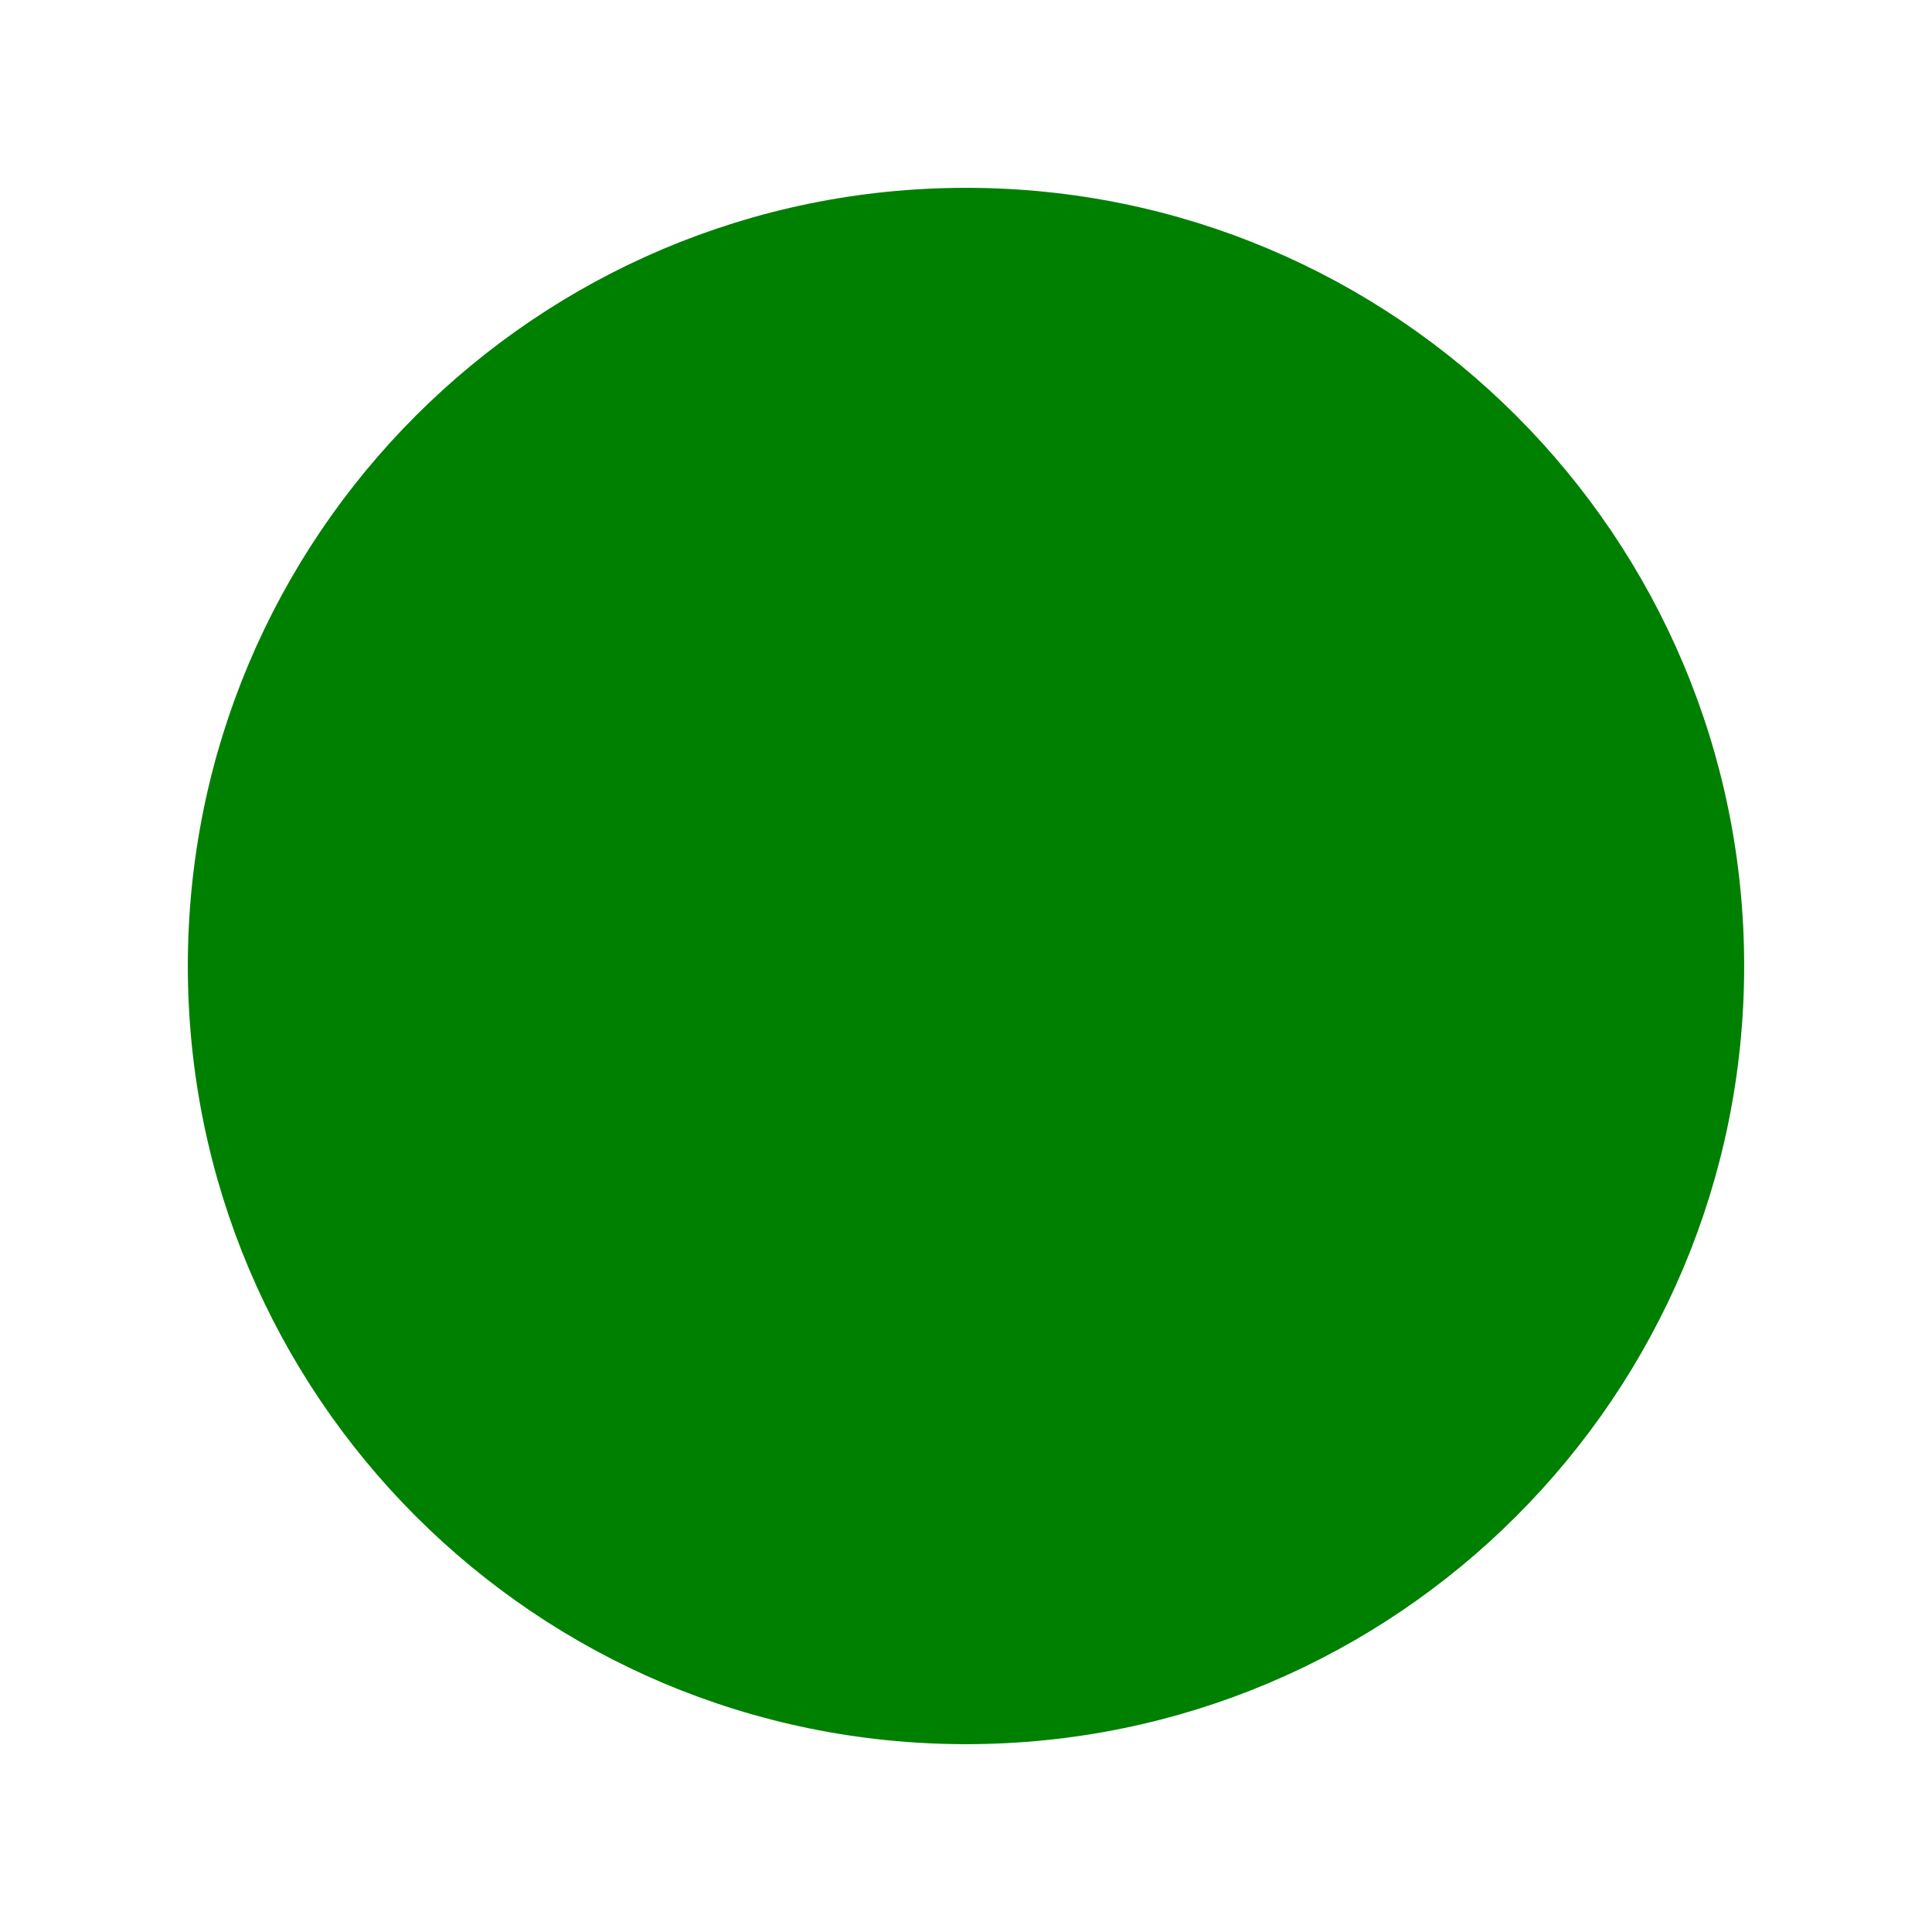
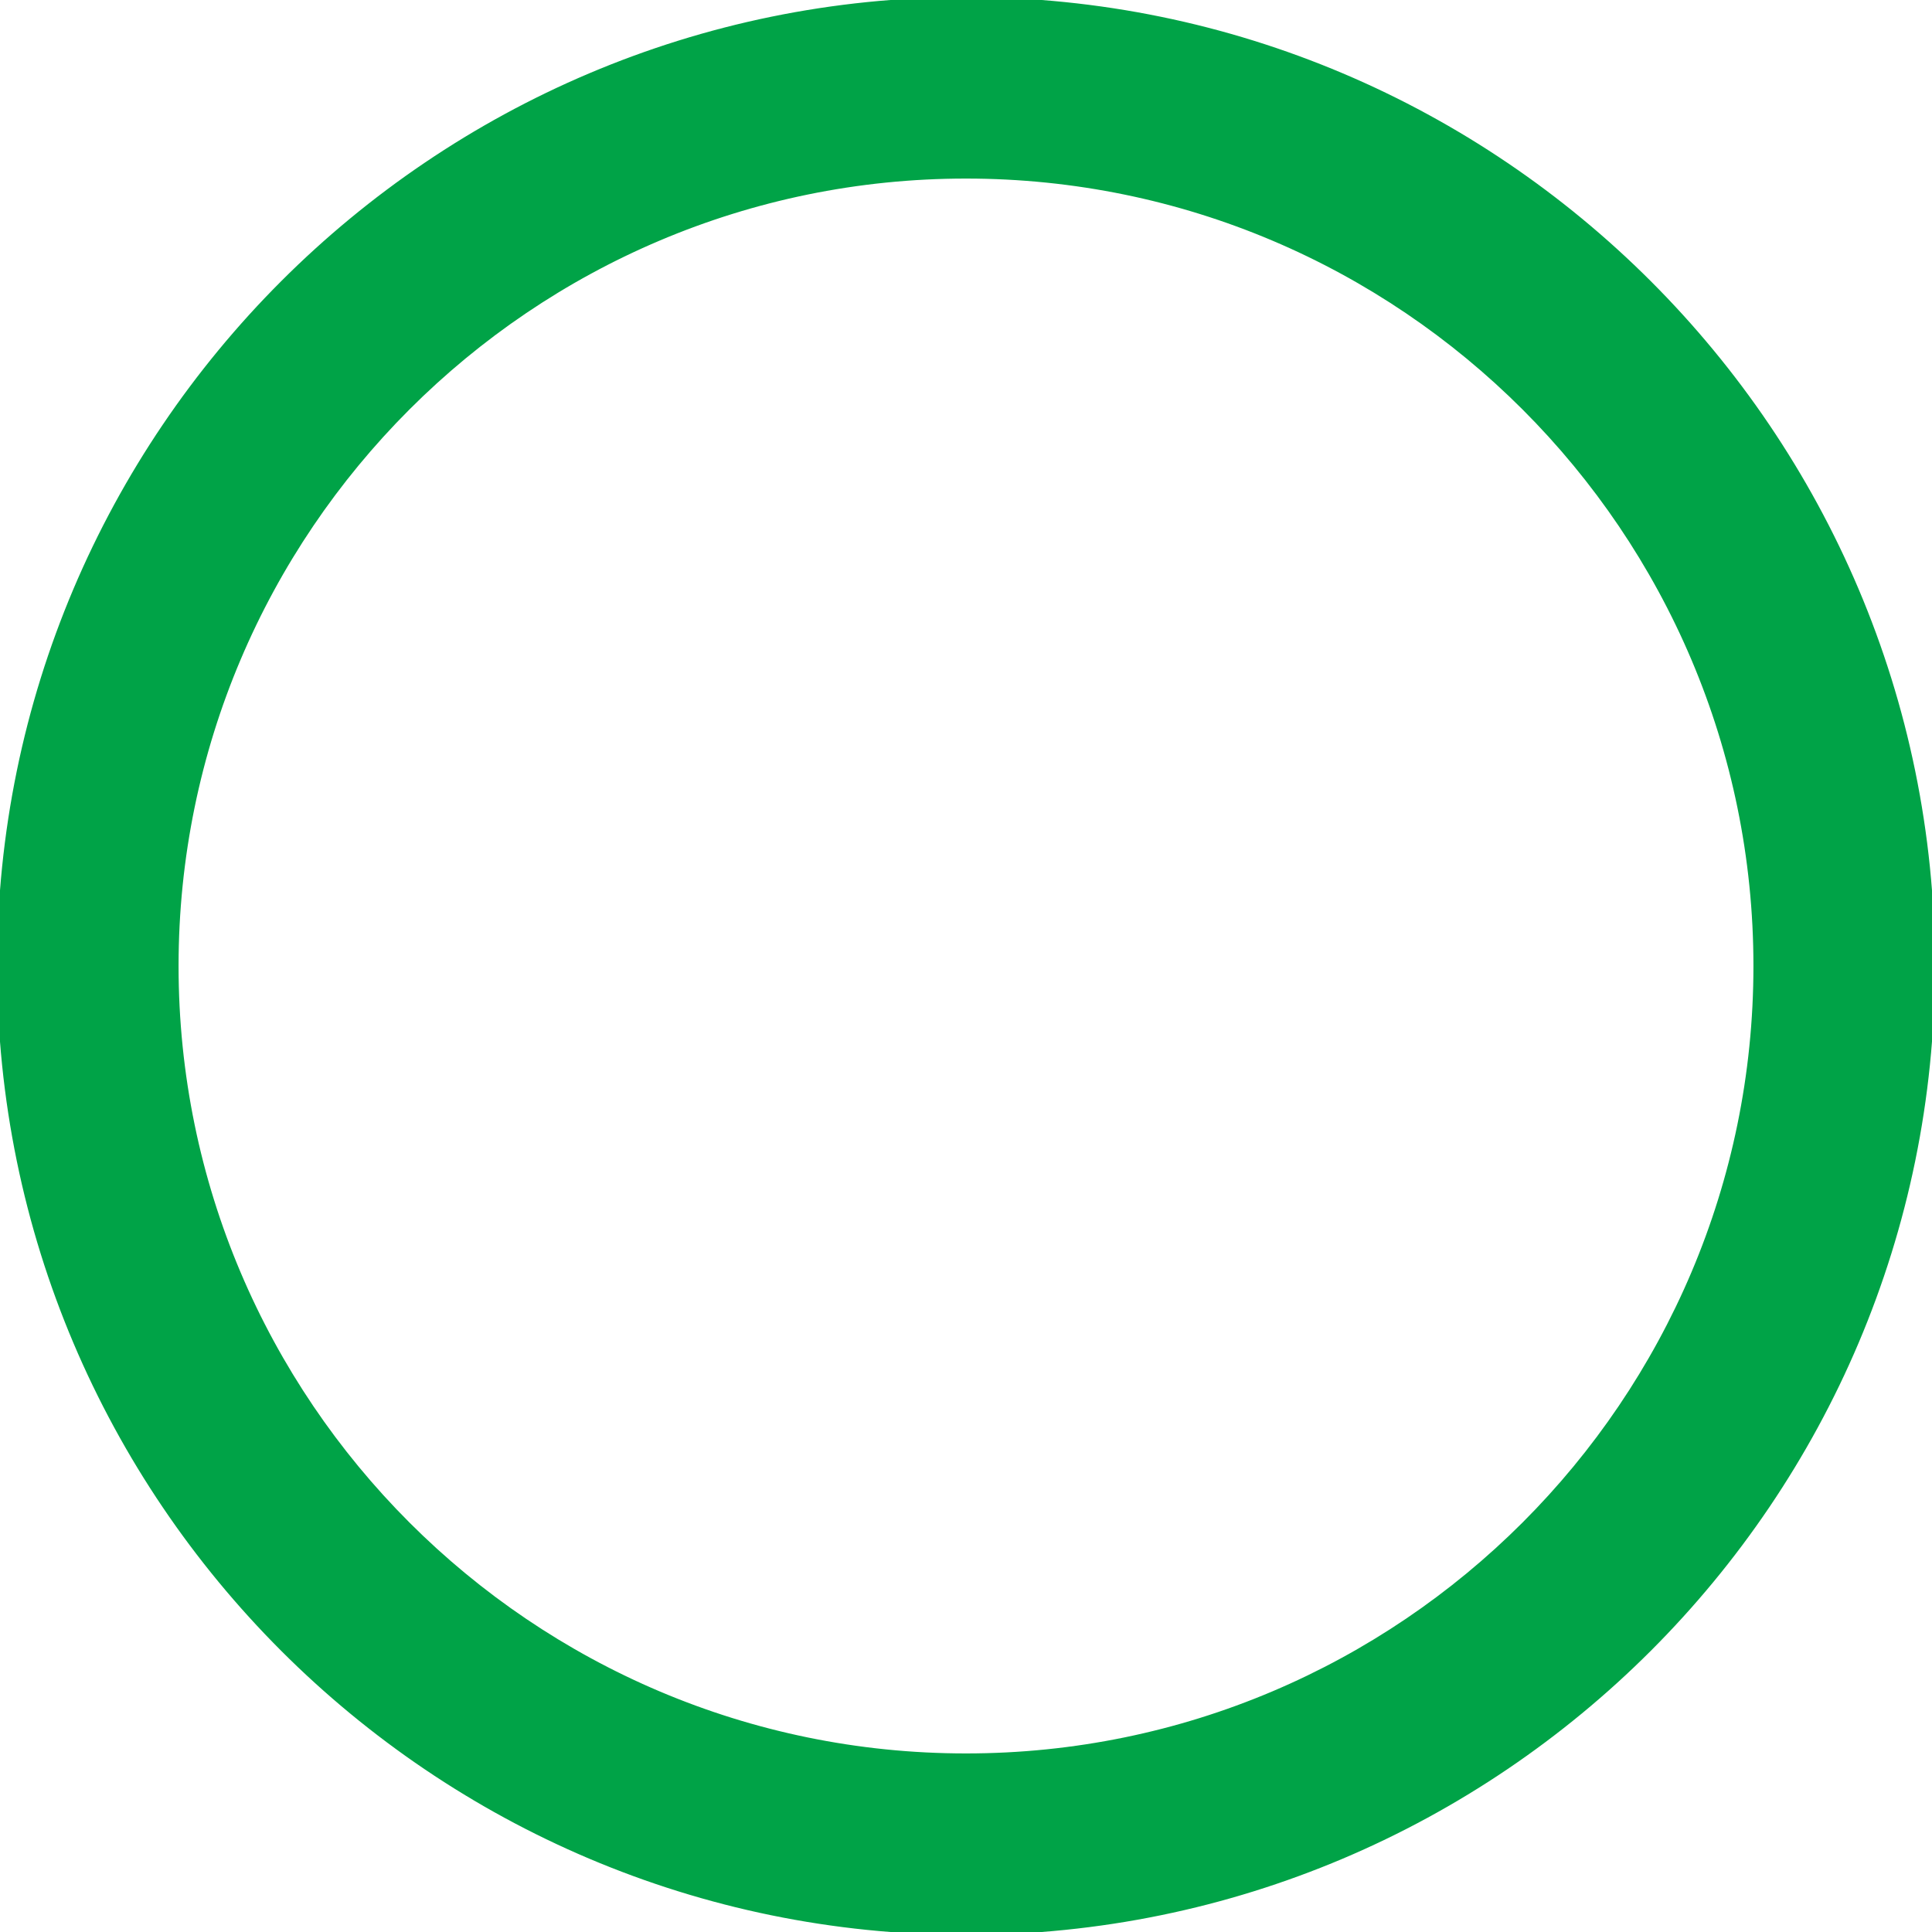
- <svg xmlns="http://www.w3.org/2000/svg" width="800px" height="800px" viewBox="0 0 72 72" id="emoji" fill="#000000">
+ <svg xmlns="http://www.w3.org/2000/svg" fill="#00a347" height="800px" width="800px" version="1.1" id="Layer_1" viewBox="0 0 330 330" xml:space="preserve" stroke="#00a347">
  <g id="SVGRepo_bgCarrier" stroke-width="0" />
  <g id="SVGRepo_tracerCarrier" stroke-linecap="round" stroke-linejoin="round" />
  <g id="SVGRepo_iconCarrier">
-     <g id="color">
-       <circle cx="36" cy="36" r="28" fill="#008000" />
-     </g>
-     <g id="line">
-       <circle cx="36" cy="36" r="28" fill="none" stroke="#008000" stroke-linejoin="round" stroke-width="2" />
-     </g>
+     <path id="XMLID_520_" d="M165,0C74.019,0,0,74.019,0,165s74.019,165,165,165s165-74.019,165-165S255.982,0,165,0z M165,300 C90.561,300,30,239.44,30,165S90.561,30,165,30c74.439,0,135,60.561,135,135S239.439,300,165,300z" />
  </g>
</svg>
